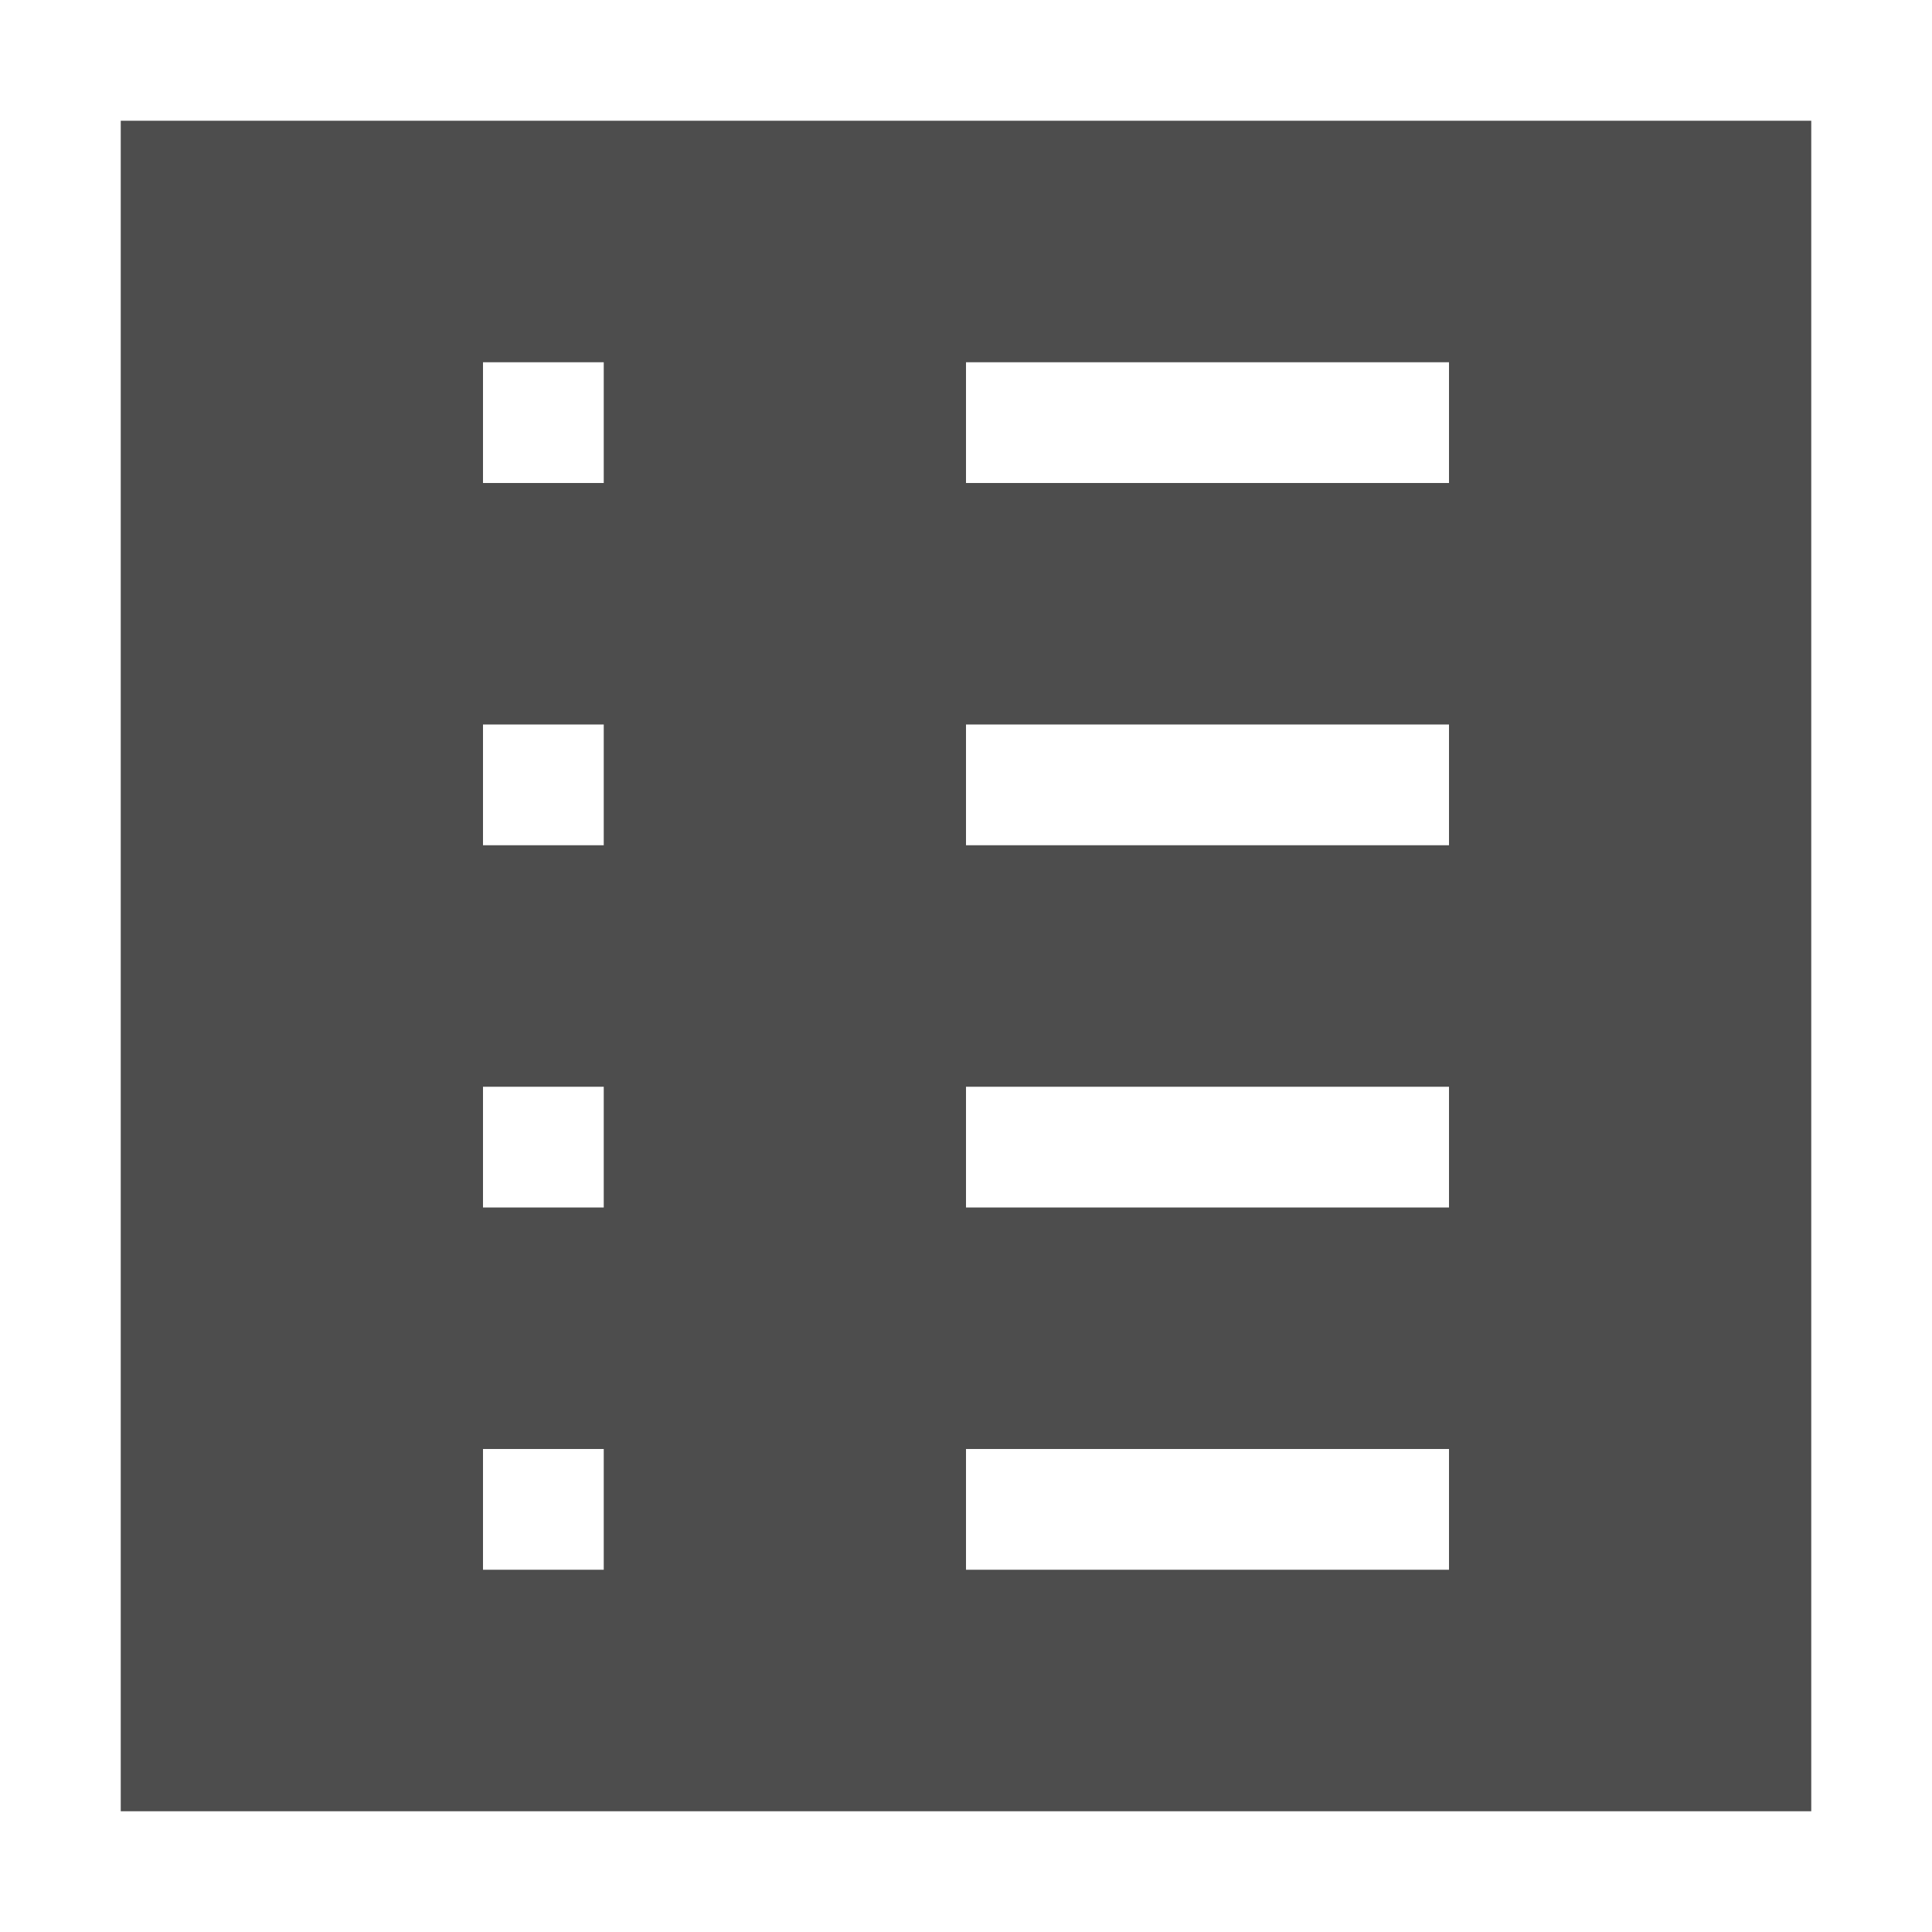
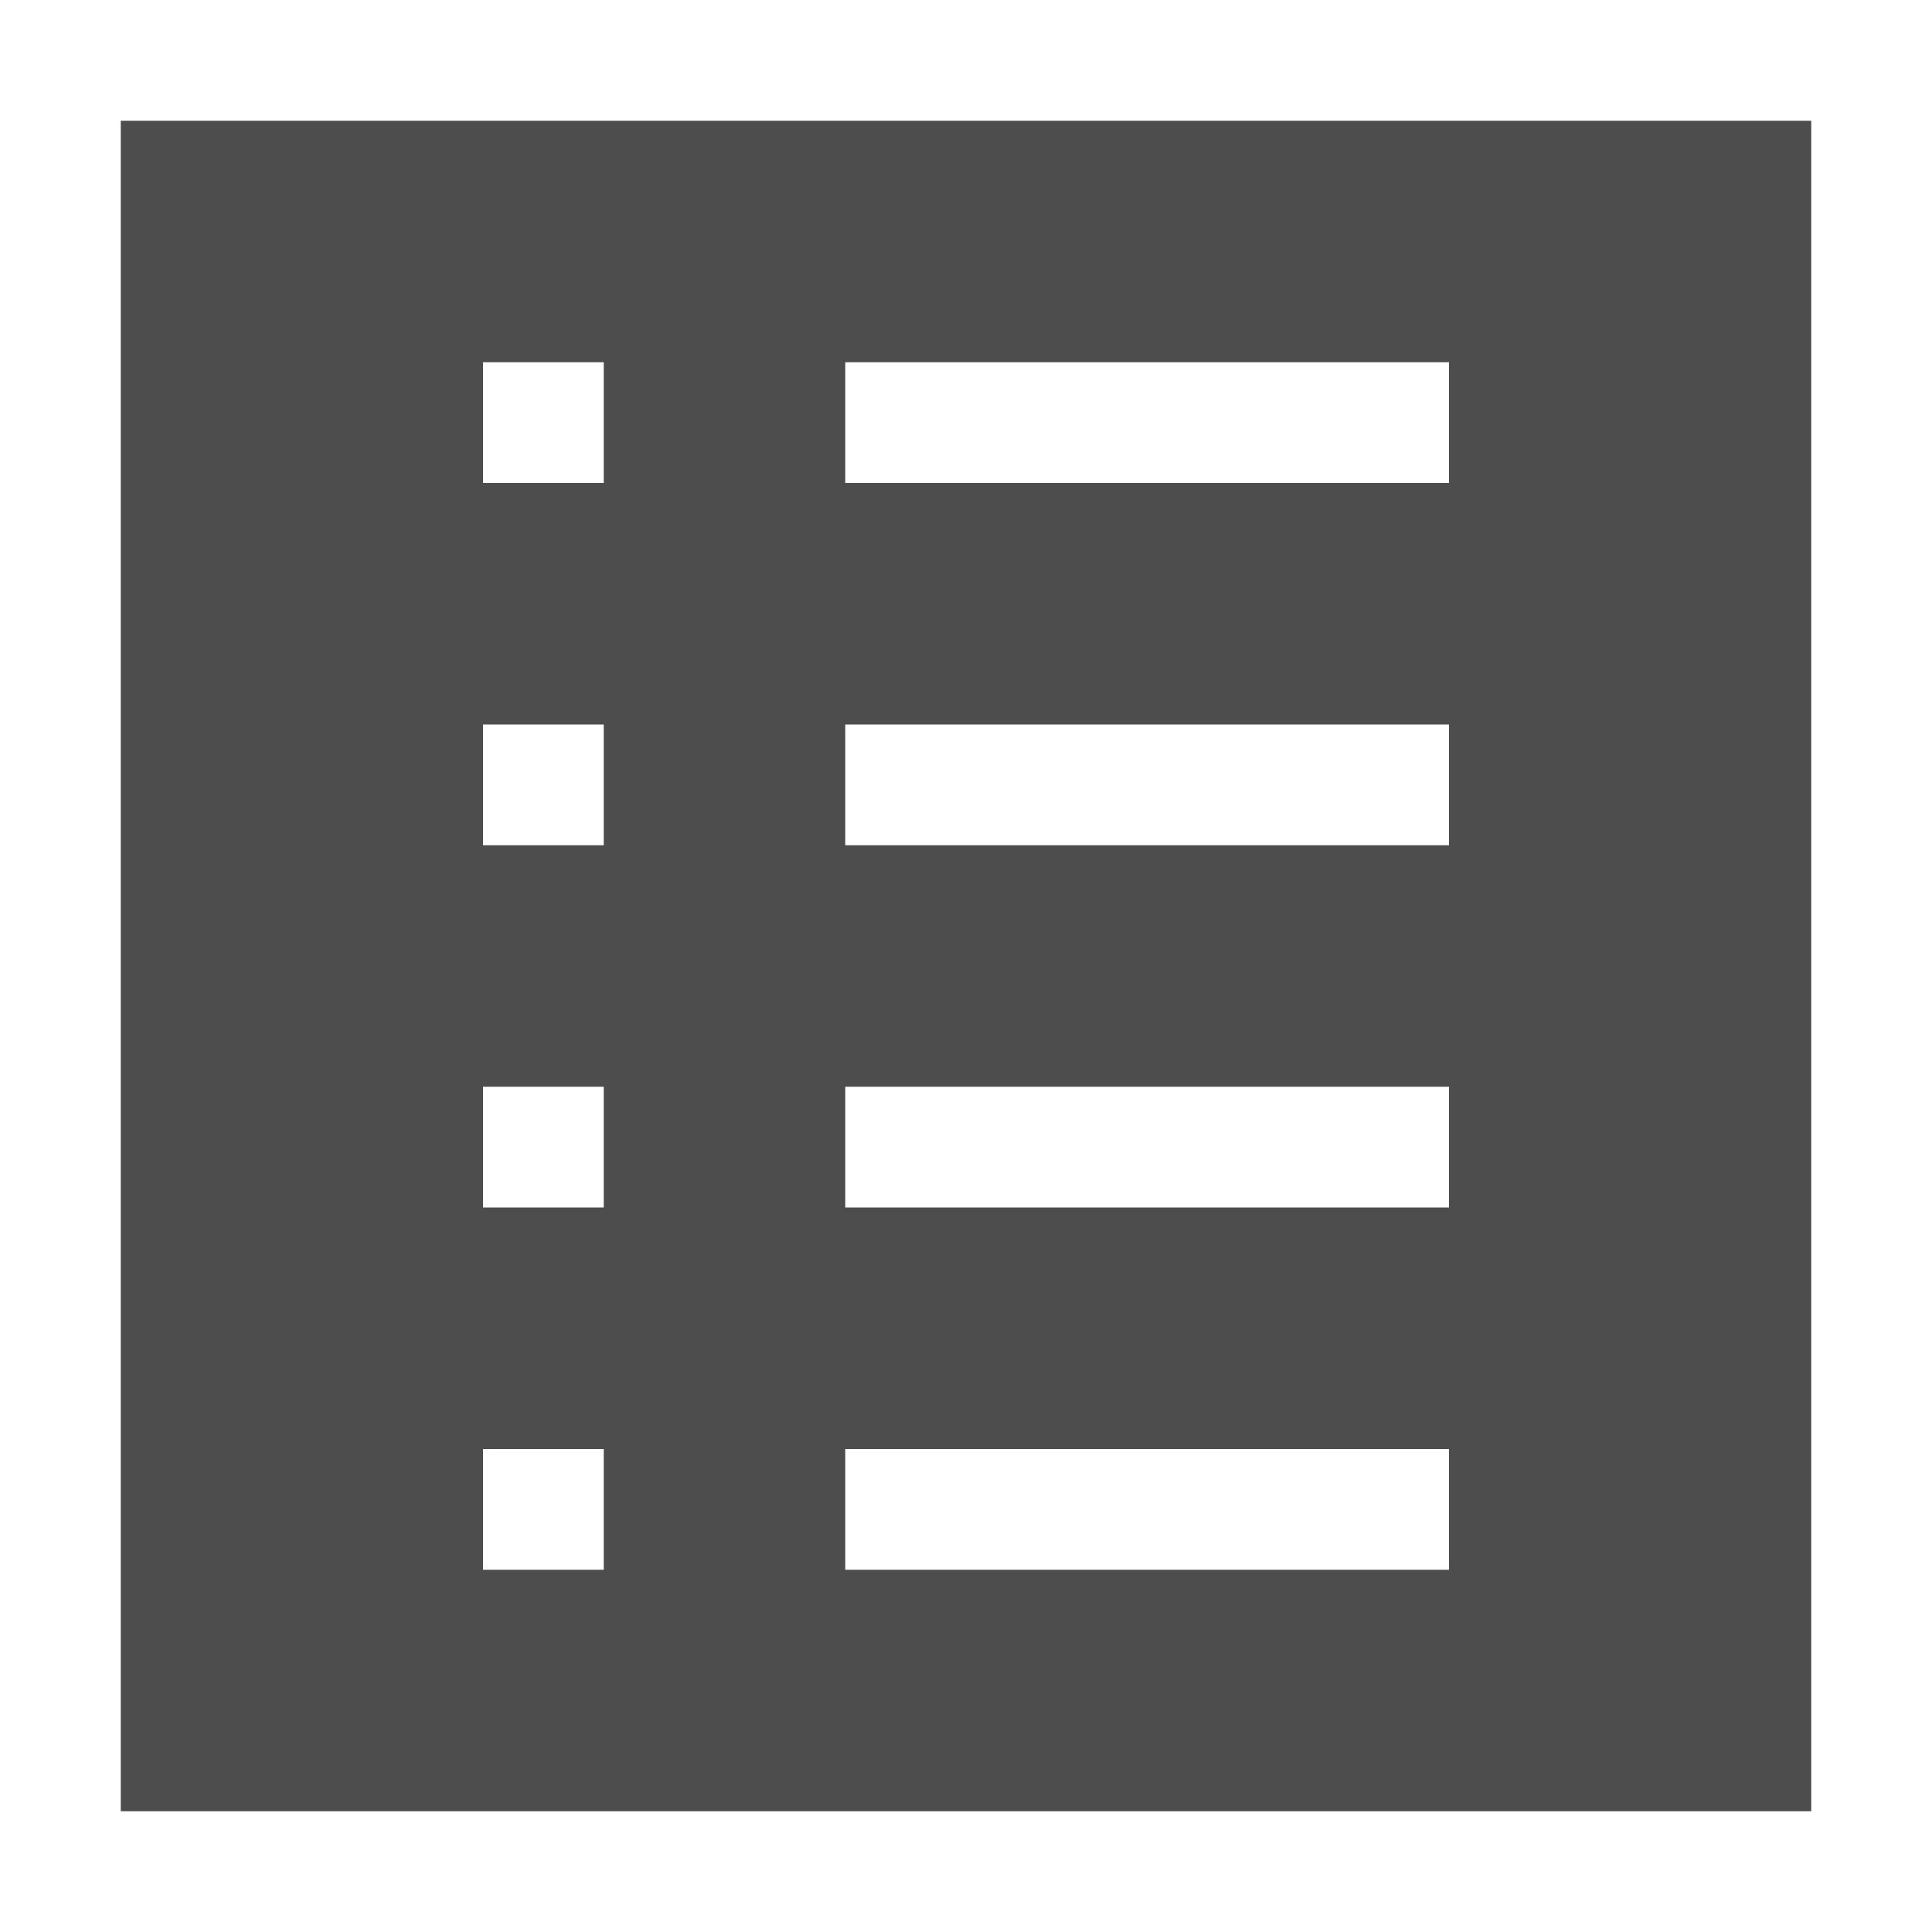
<svg xmlns="http://www.w3.org/2000/svg" width="16" version="1.1" height="16">
  <defs id="defs3051">
    <style type="text/css" id="current-color-scheme">
.ColorScheme-Text {
color:#4d4d4d;
}
</style>
  </defs>
-   <path style="fill:currentColor" d="M 1,1 V 15 H 15 V 1 Z M 4,3 H 5 V 4 H 4 Z m 4,0 h 4 V 4 H 8 Z M 4,6 H 5 V 7 H 4 Z m 4,0 h 4 V 7 H 8 Z M 4,9 h 1 v 1 H 4 Z m 4,0 h 4 v 1 H 8 Z m -4,3 h 1 v 1 H 4 Z m 4,0 h 4 v 1 H 8 Z" class="ColorScheme-Text" />
+   <path style="fill:currentColor" d="M 1,1 V 15 H 15 V 1 Z M 4,3 H 5 V 4 H 4 Z m 3,0 h 5 V 4 H 7 Z M 4,6 H 5 V 7 H 4 Z m 3,0 h 5 V 7 H 7 Z M 4,9 h 1 v 1 H 4 Z m 3,0 h 5 v 1 H 7 Z m -3,3 h 1 v 1 H 4 Z m 3,0 h 5 v 1 H 7 Z" class="ColorScheme-Text" />
</svg>
